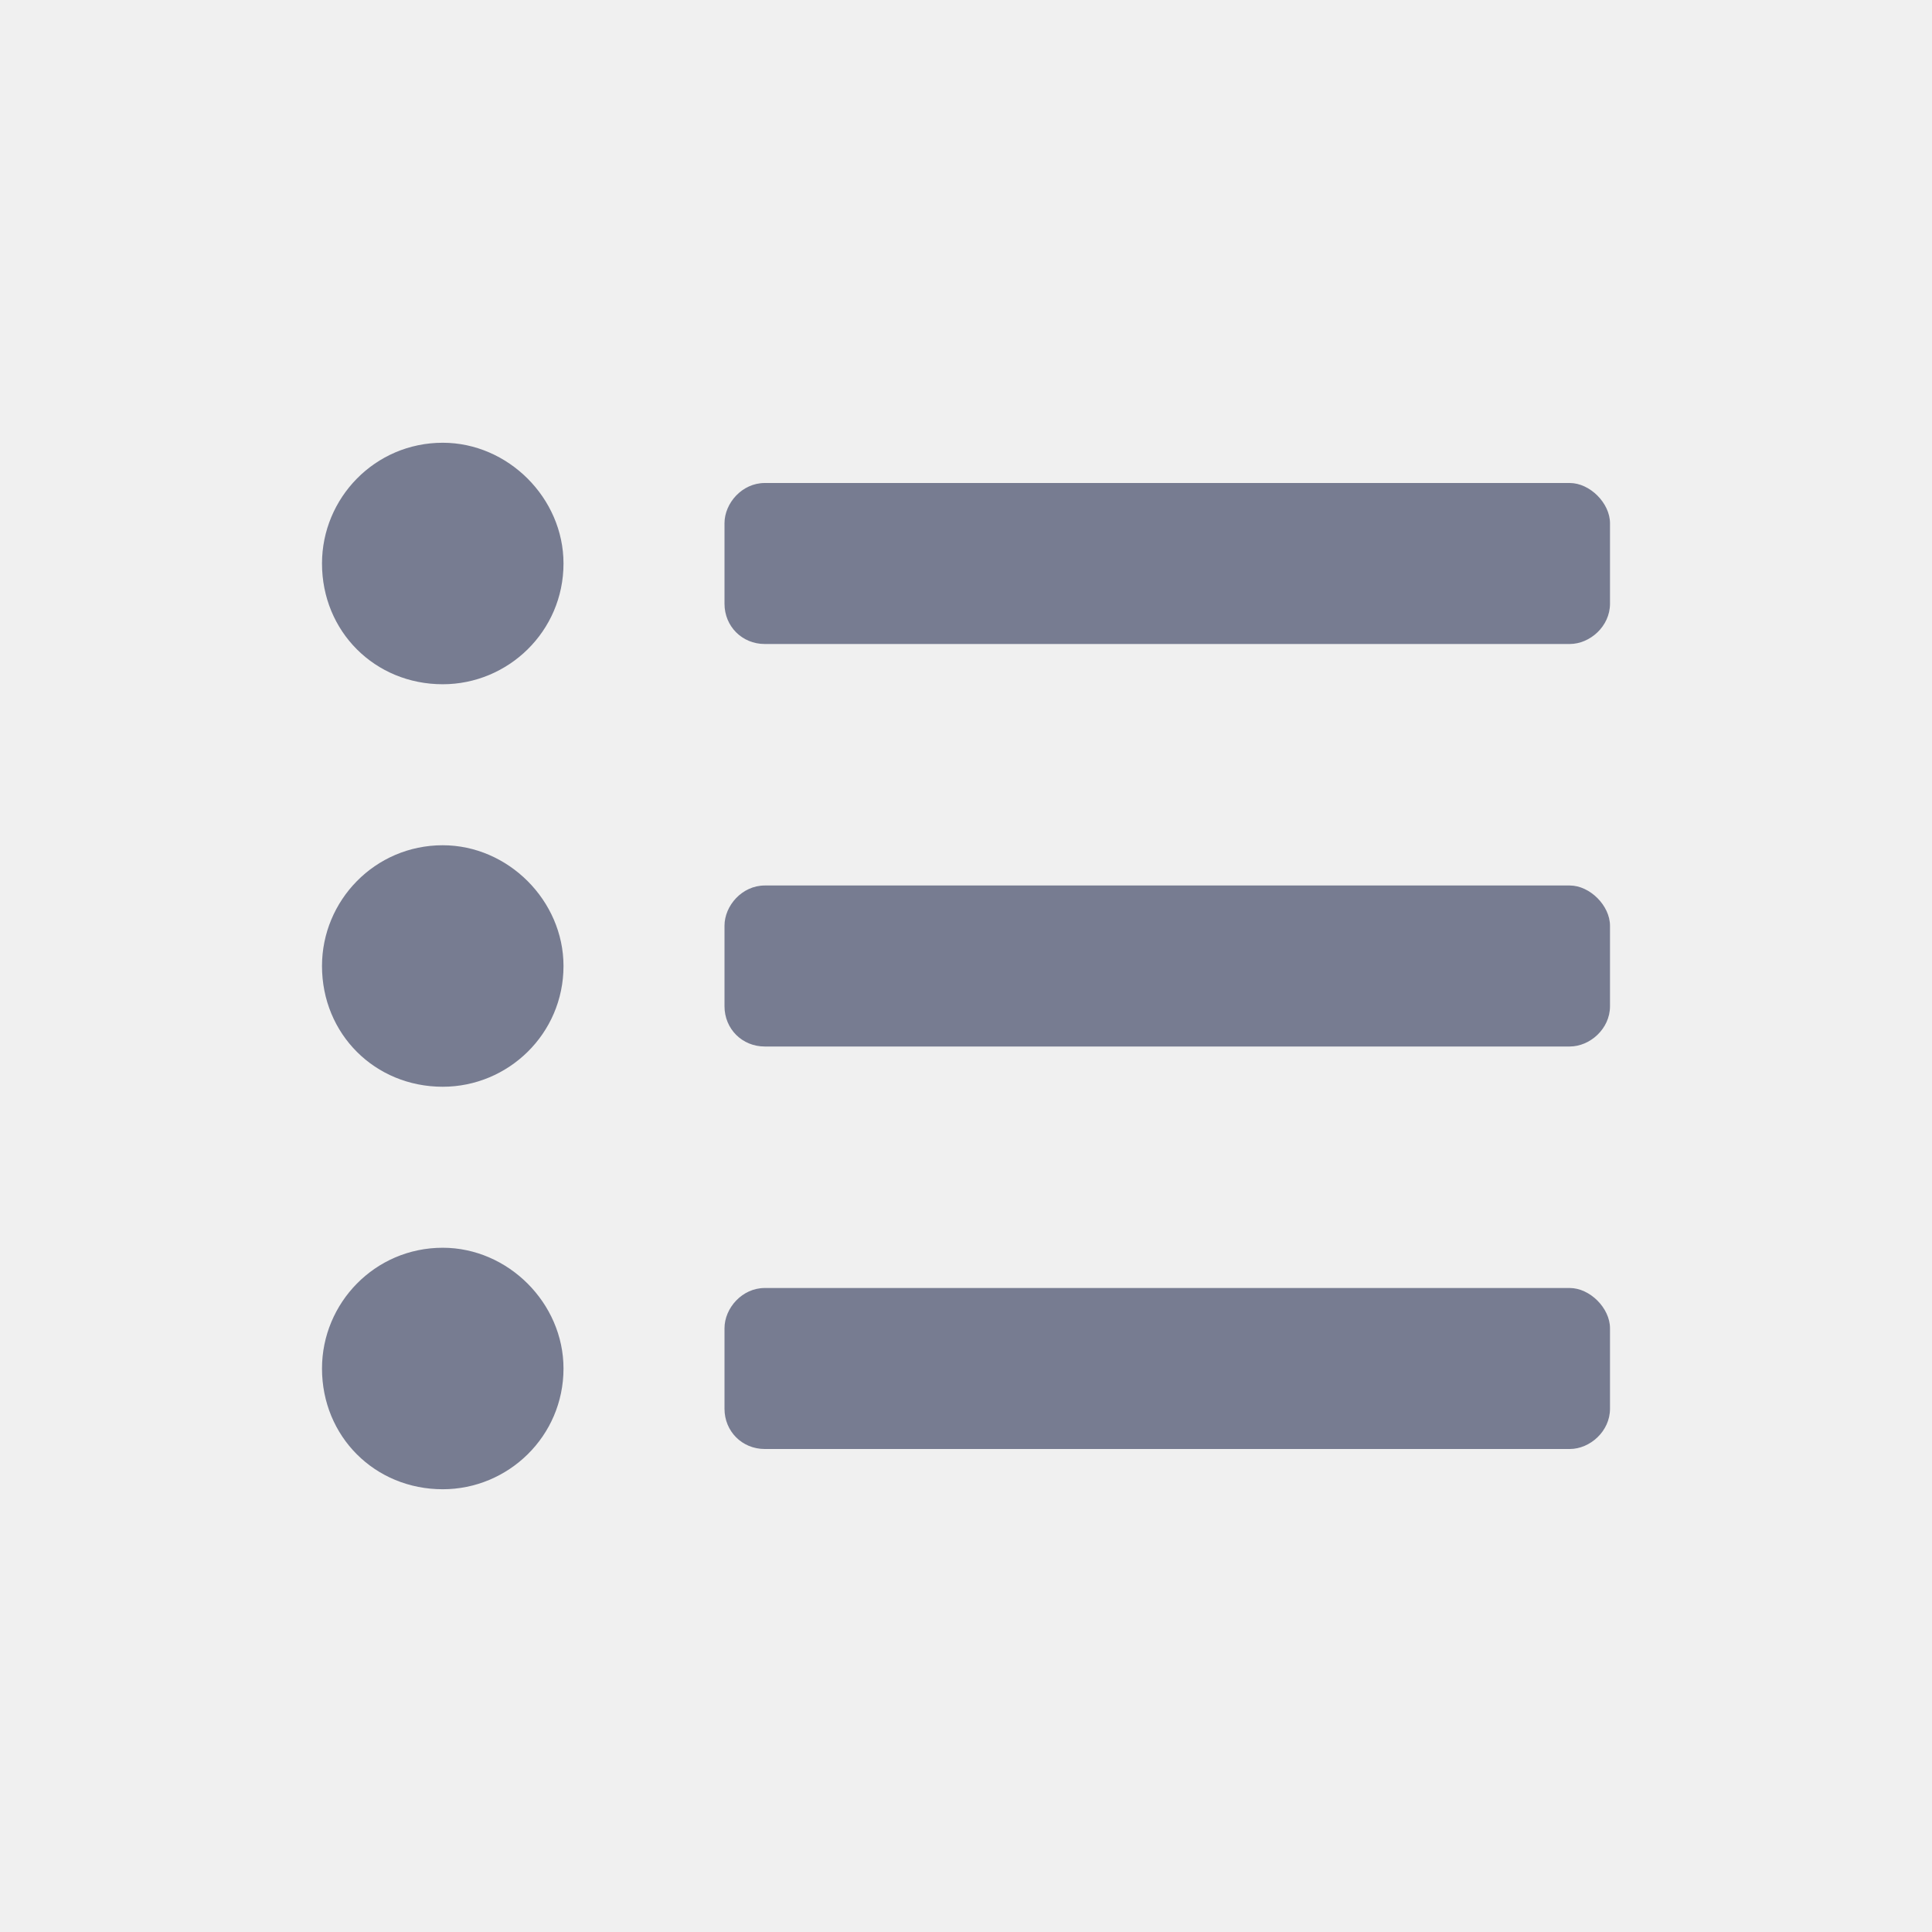
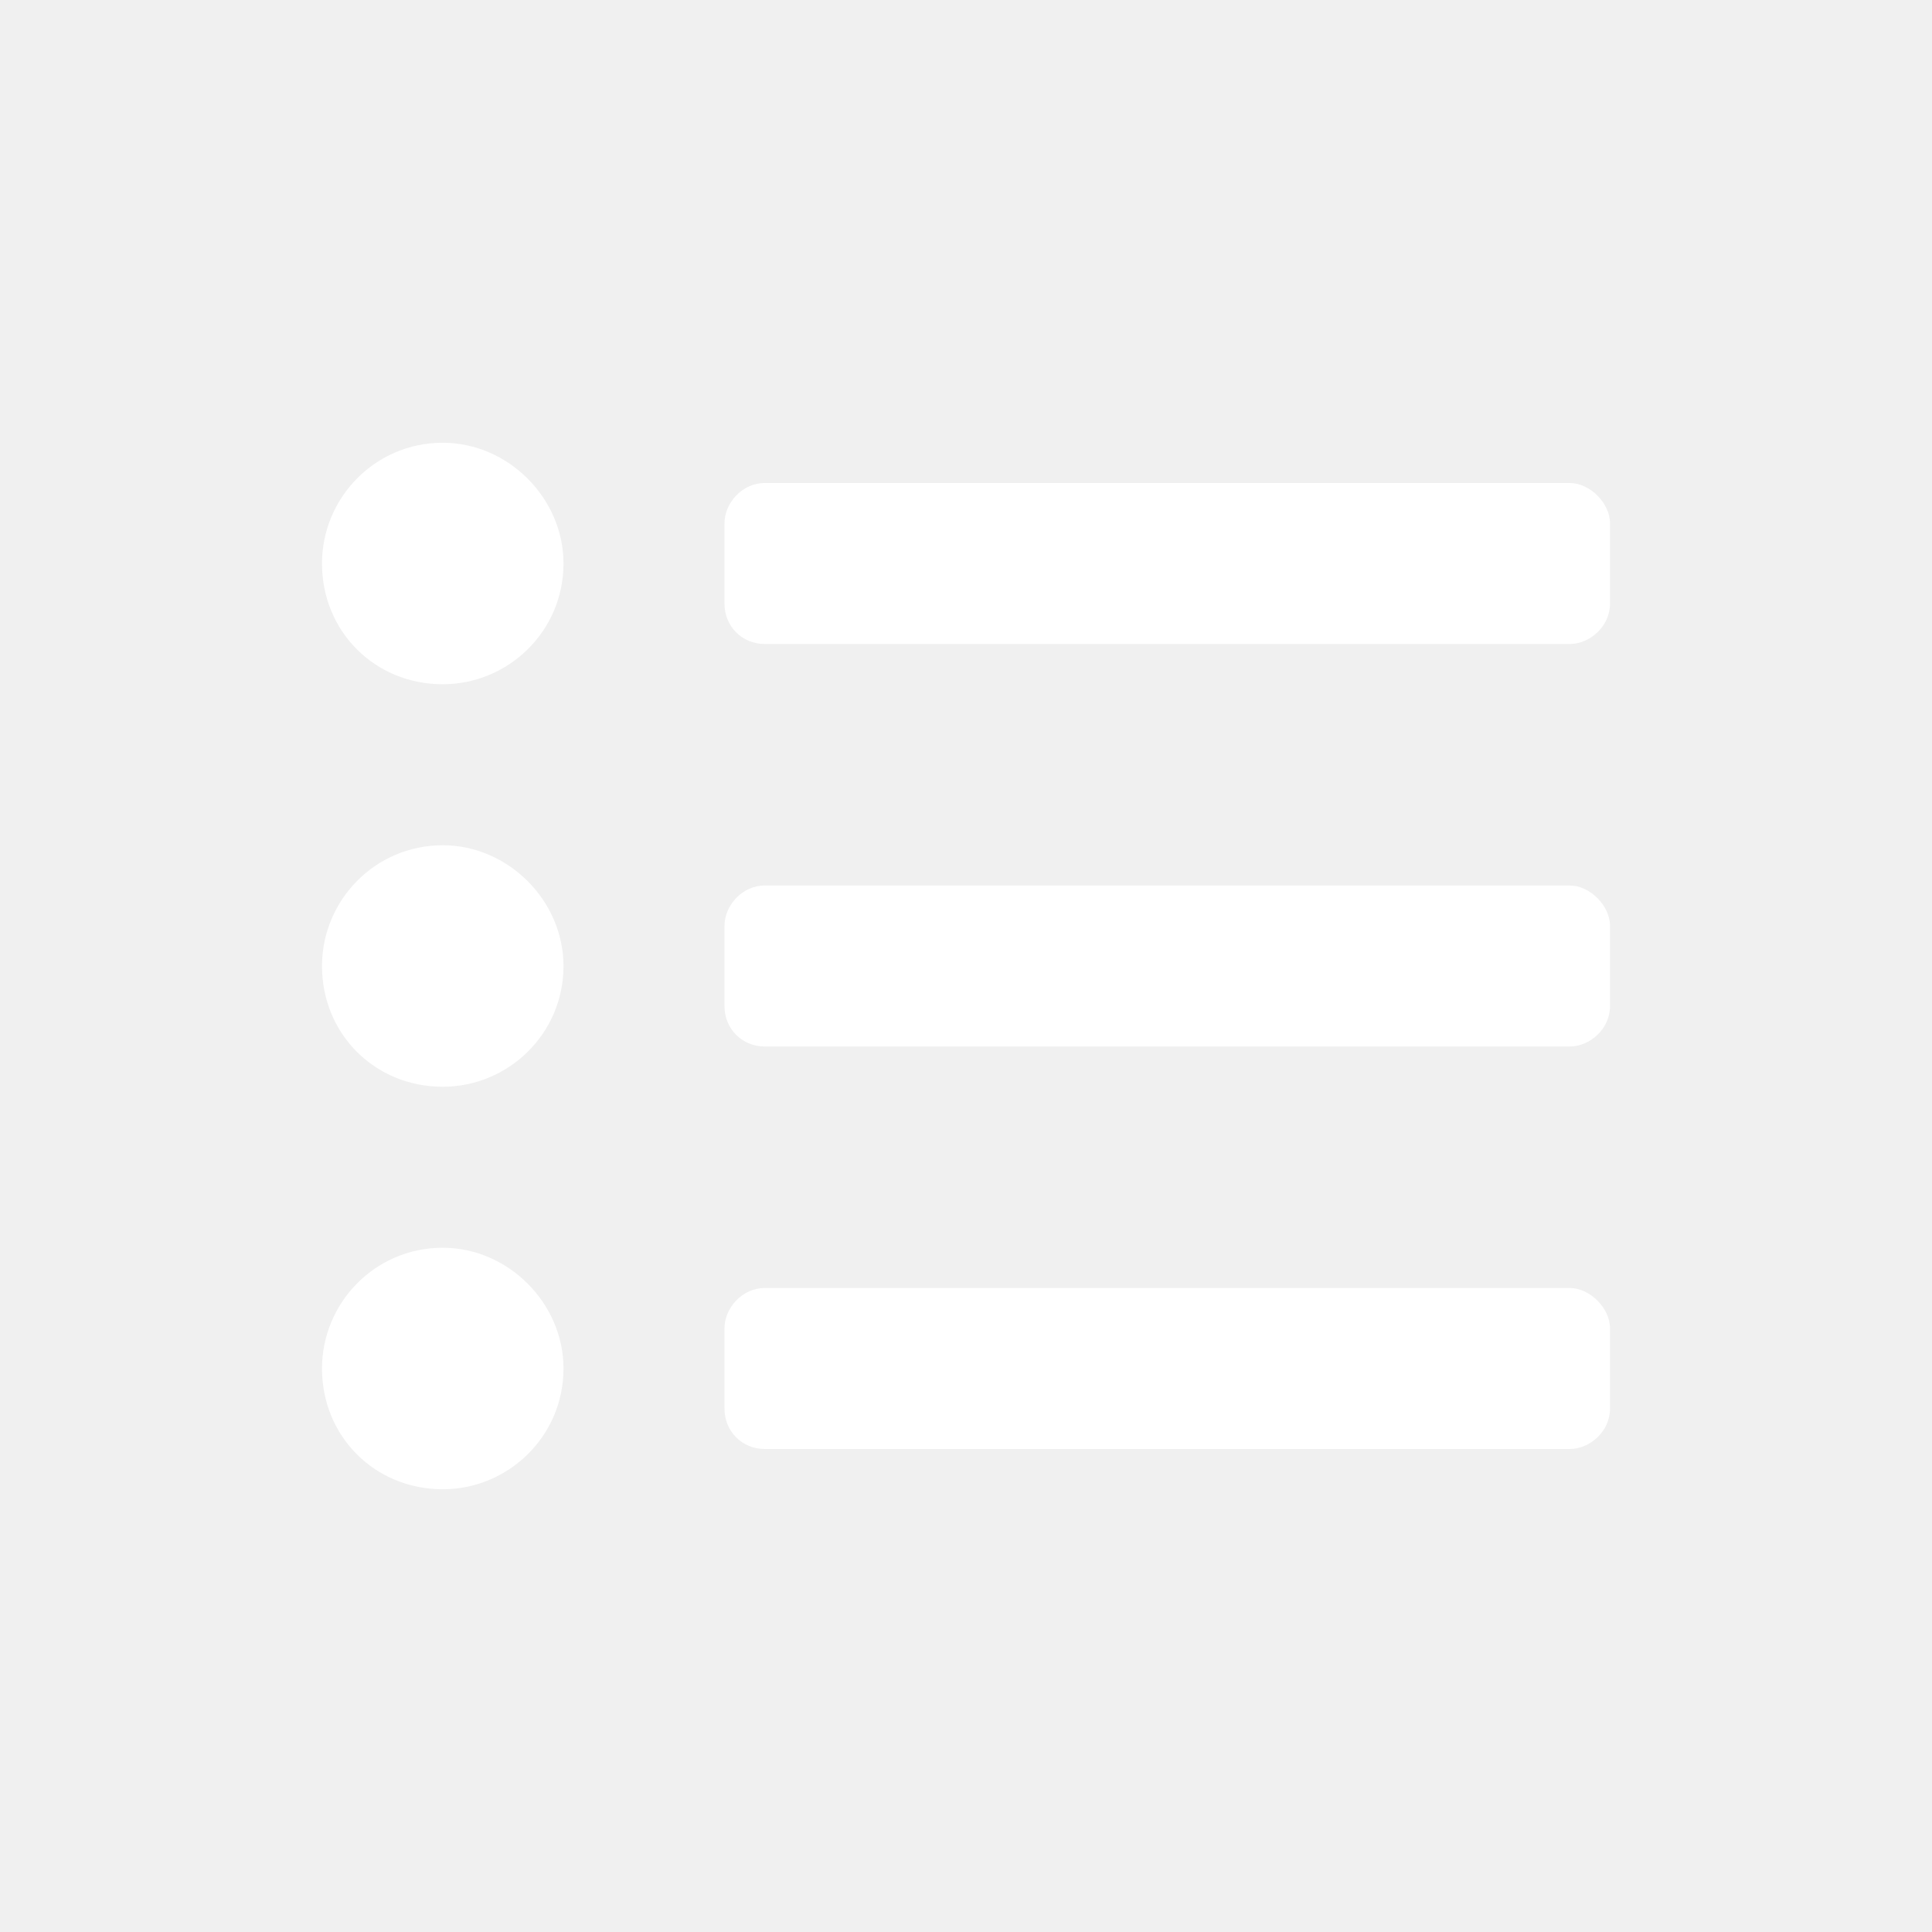
<svg xmlns="http://www.w3.org/2000/svg" width="24" height="24" viewBox="0 0 24 24" fill="none">
-   <path d="M5.5 5.5C4.656 5.5 4 6.188 4 7C4 7.844 4.656 8.5 5.5 8.5C6.312 8.5 7 7.844 7 7C7 6.188 6.312 5.5 5.5 5.5ZM5.5 10.5C4.656 10.5 4 11.188 4 12C4 12.844 4.656 13.5 5.5 13.5C6.312 13.5 7 12.844 7 12C7 11.188 6.312 10.5 5.5 10.5ZM5.5 15.5C4.656 15.5 4 16.188 4 17C4 17.844 4.656 18.5 5.5 18.5C6.312 18.5 7 17.844 7 17C7 16.188 6.312 15.5 5.5 15.5ZM19.5 16H9.5C9.219 16 9 16.25 9 16.5V17.5C9 17.781 9.219 18 9.5 18H19.5C19.75 18 20 17.781 20 17.5V16.5C20 16.25 19.75 16 19.5 16ZM19.5 6H9.5C9.219 6 9 6.25 9 6.5V7.5C9 7.781 9.219 8 9.5 8H19.5C19.75 8 20 7.781 20 7.5V6.5C20 6.25 19.75 6 19.5 6ZM19.5 11H9.5C9.219 11 9 11.25 9 11.5V12.5C9 12.781 9.219 13 9.5 13H19.5C19.75 13 20 12.781 20 12.5V11.5C20 11.25 19.75 11 19.5 11Z" fill="#777C91" />
+   <path d="M5.5 5.5C4.656 5.5 4 6.188 4 7C4 7.844 4.656 8.5 5.5 8.5C6.312 8.5 7 7.844 7 7C7 6.188 6.312 5.5 5.5 5.5ZM5.5 10.5C4.656 10.5 4 11.188 4 12C4 12.844 4.656 13.5 5.5 13.5C6.312 13.5 7 12.844 7 12C7 11.188 6.312 10.5 5.5 10.5ZM5.5 15.5C4.656 15.5 4 16.188 4 17C4 17.844 4.656 18.5 5.5 18.5C6.312 18.5 7 17.844 7 17C7 16.188 6.312 15.5 5.5 15.5ZM19.5 16H9.5C9.219 16 9 16.25 9 16.5V17.5C9 17.781 9.219 18 9.5 18H19.5C19.75 18 20 17.781 20 17.5V16.5C20 16.25 19.75 16 19.5 16ZM19.5 6H9.5C9.219 6 9 6.25 9 6.5V7.5C9 7.781 9.219 8 9.5 8H19.5C19.75 8 20 7.781 20 7.5V6.5C20 6.25 19.75 6 19.5 6ZM19.5 11H9.5C9.219 11 9 11.25 9 11.5V12.5C9 12.781 9.219 13 9.5 13H19.5C19.75 13 20 12.781 20 12.5V11.5C20 11.25 19.75 11 19.5 11Z" fill="#fff" />
</svg>
